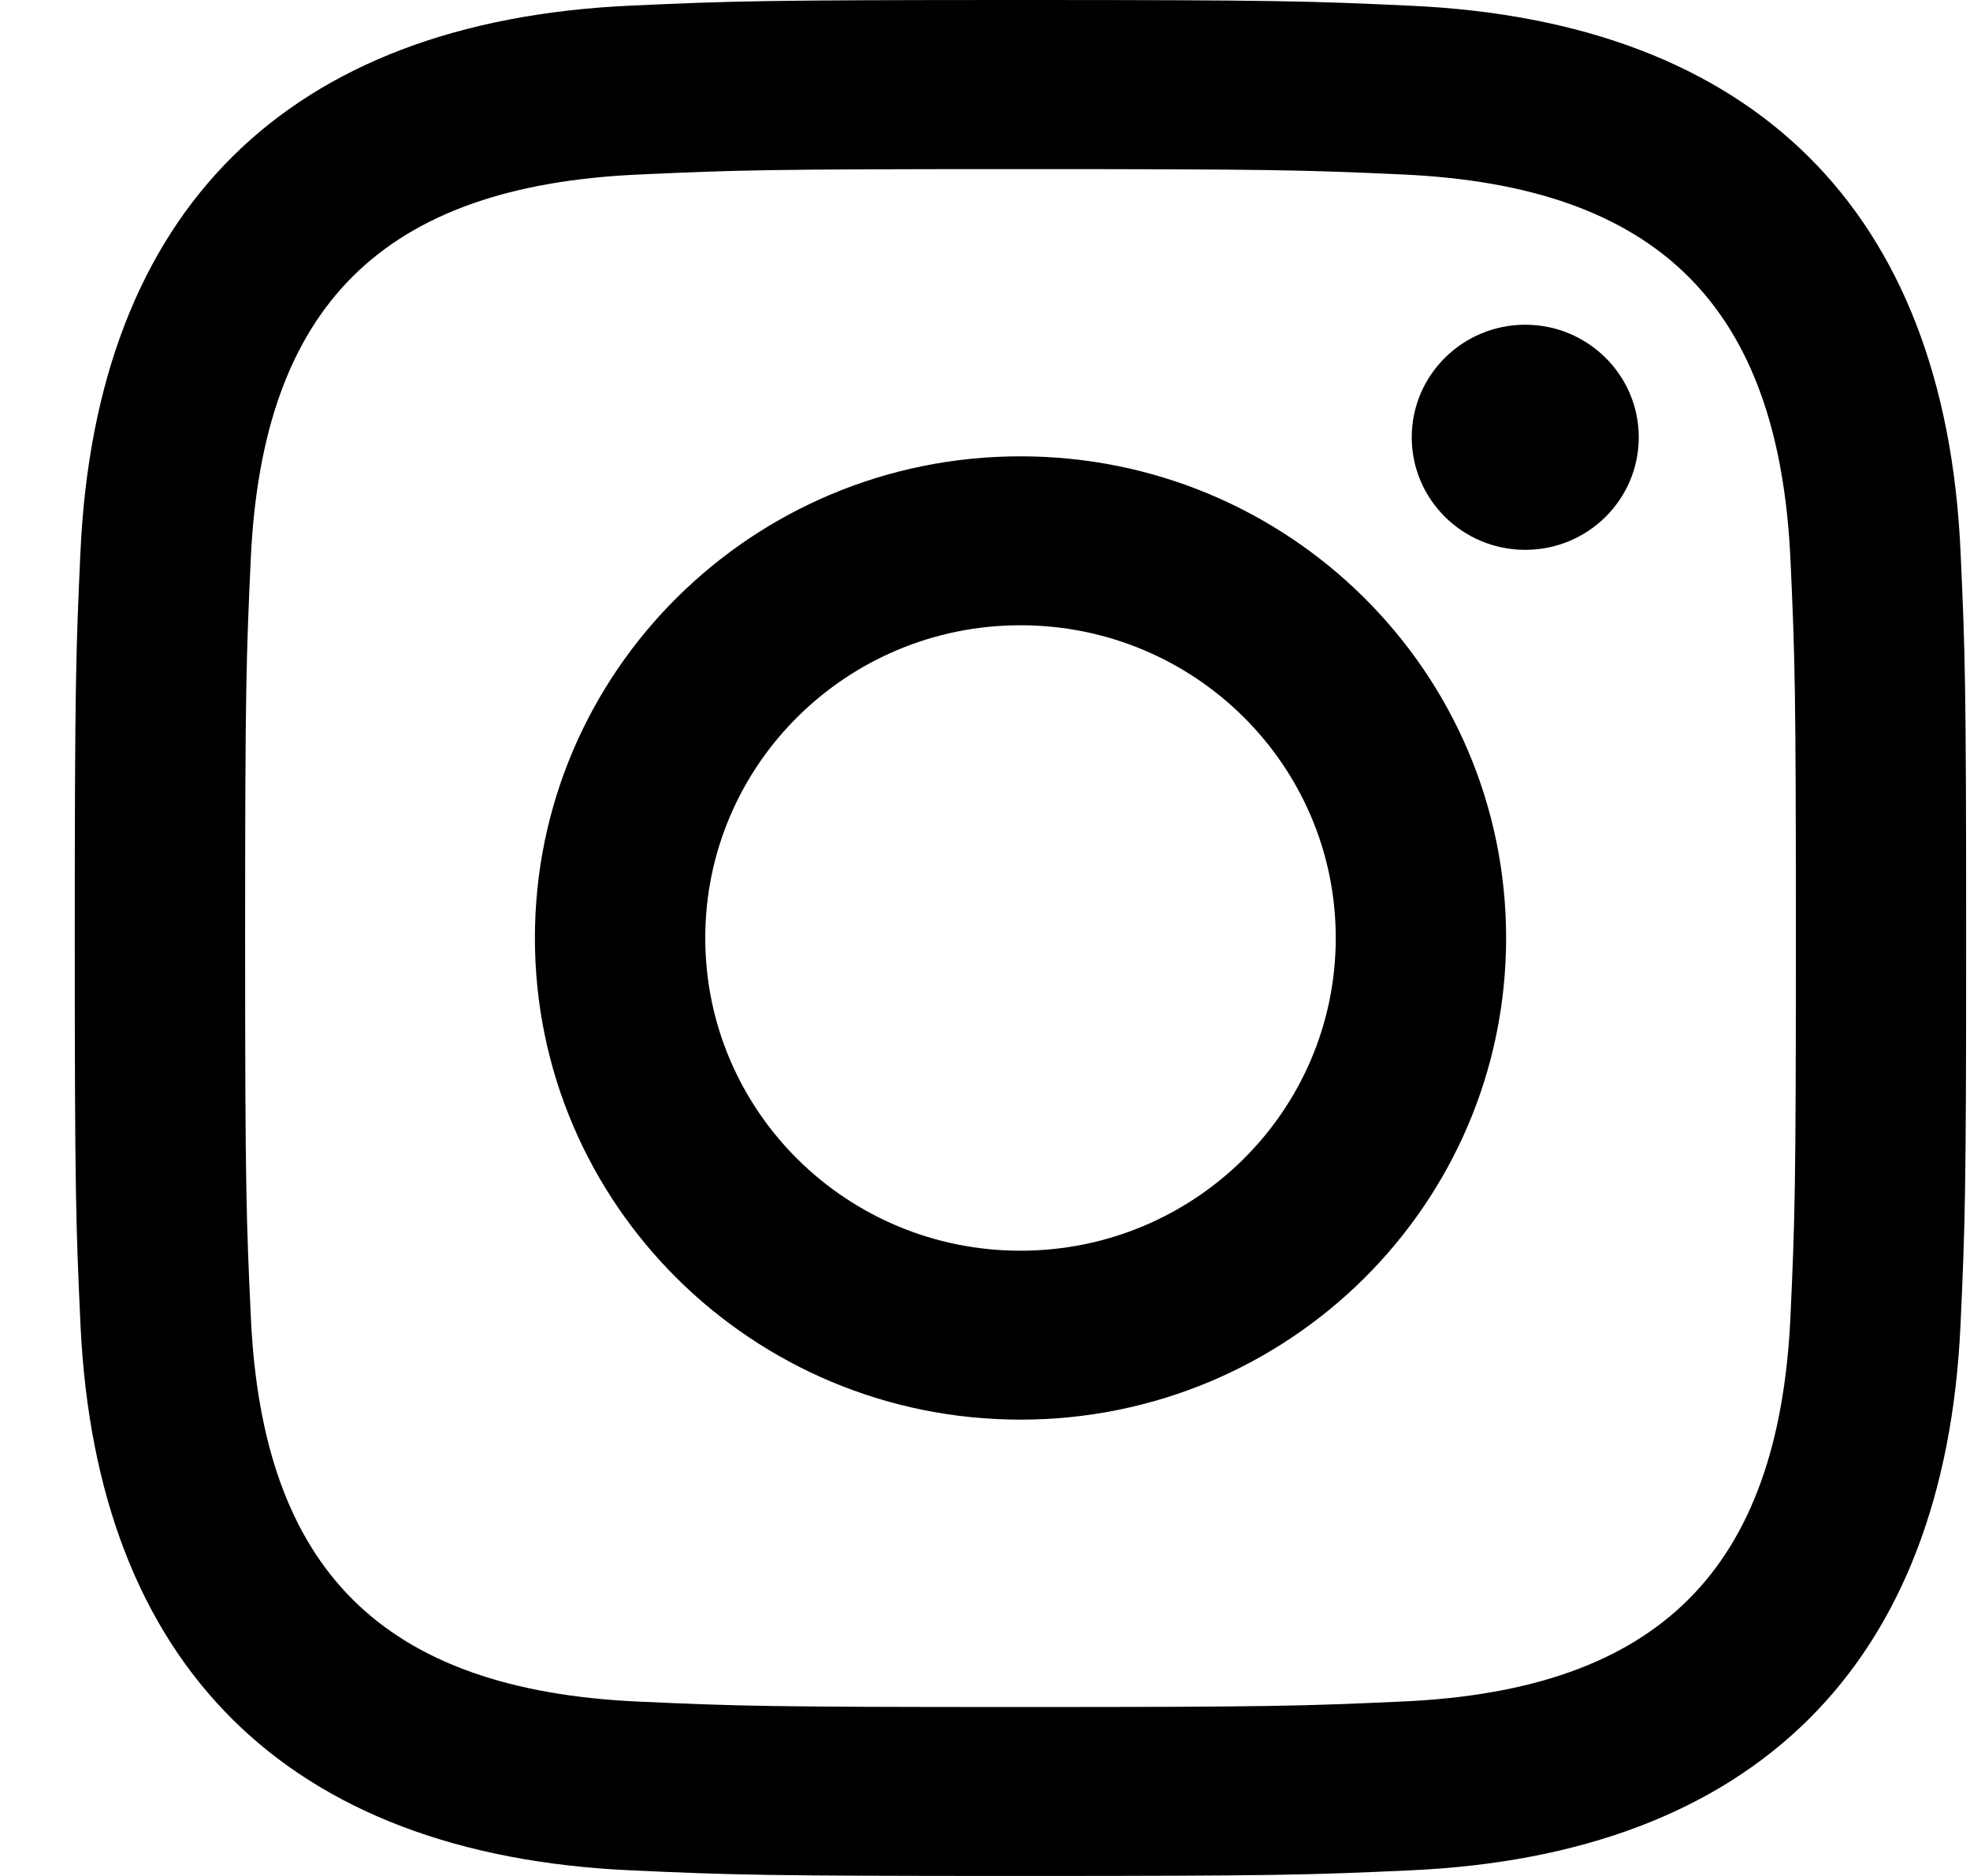
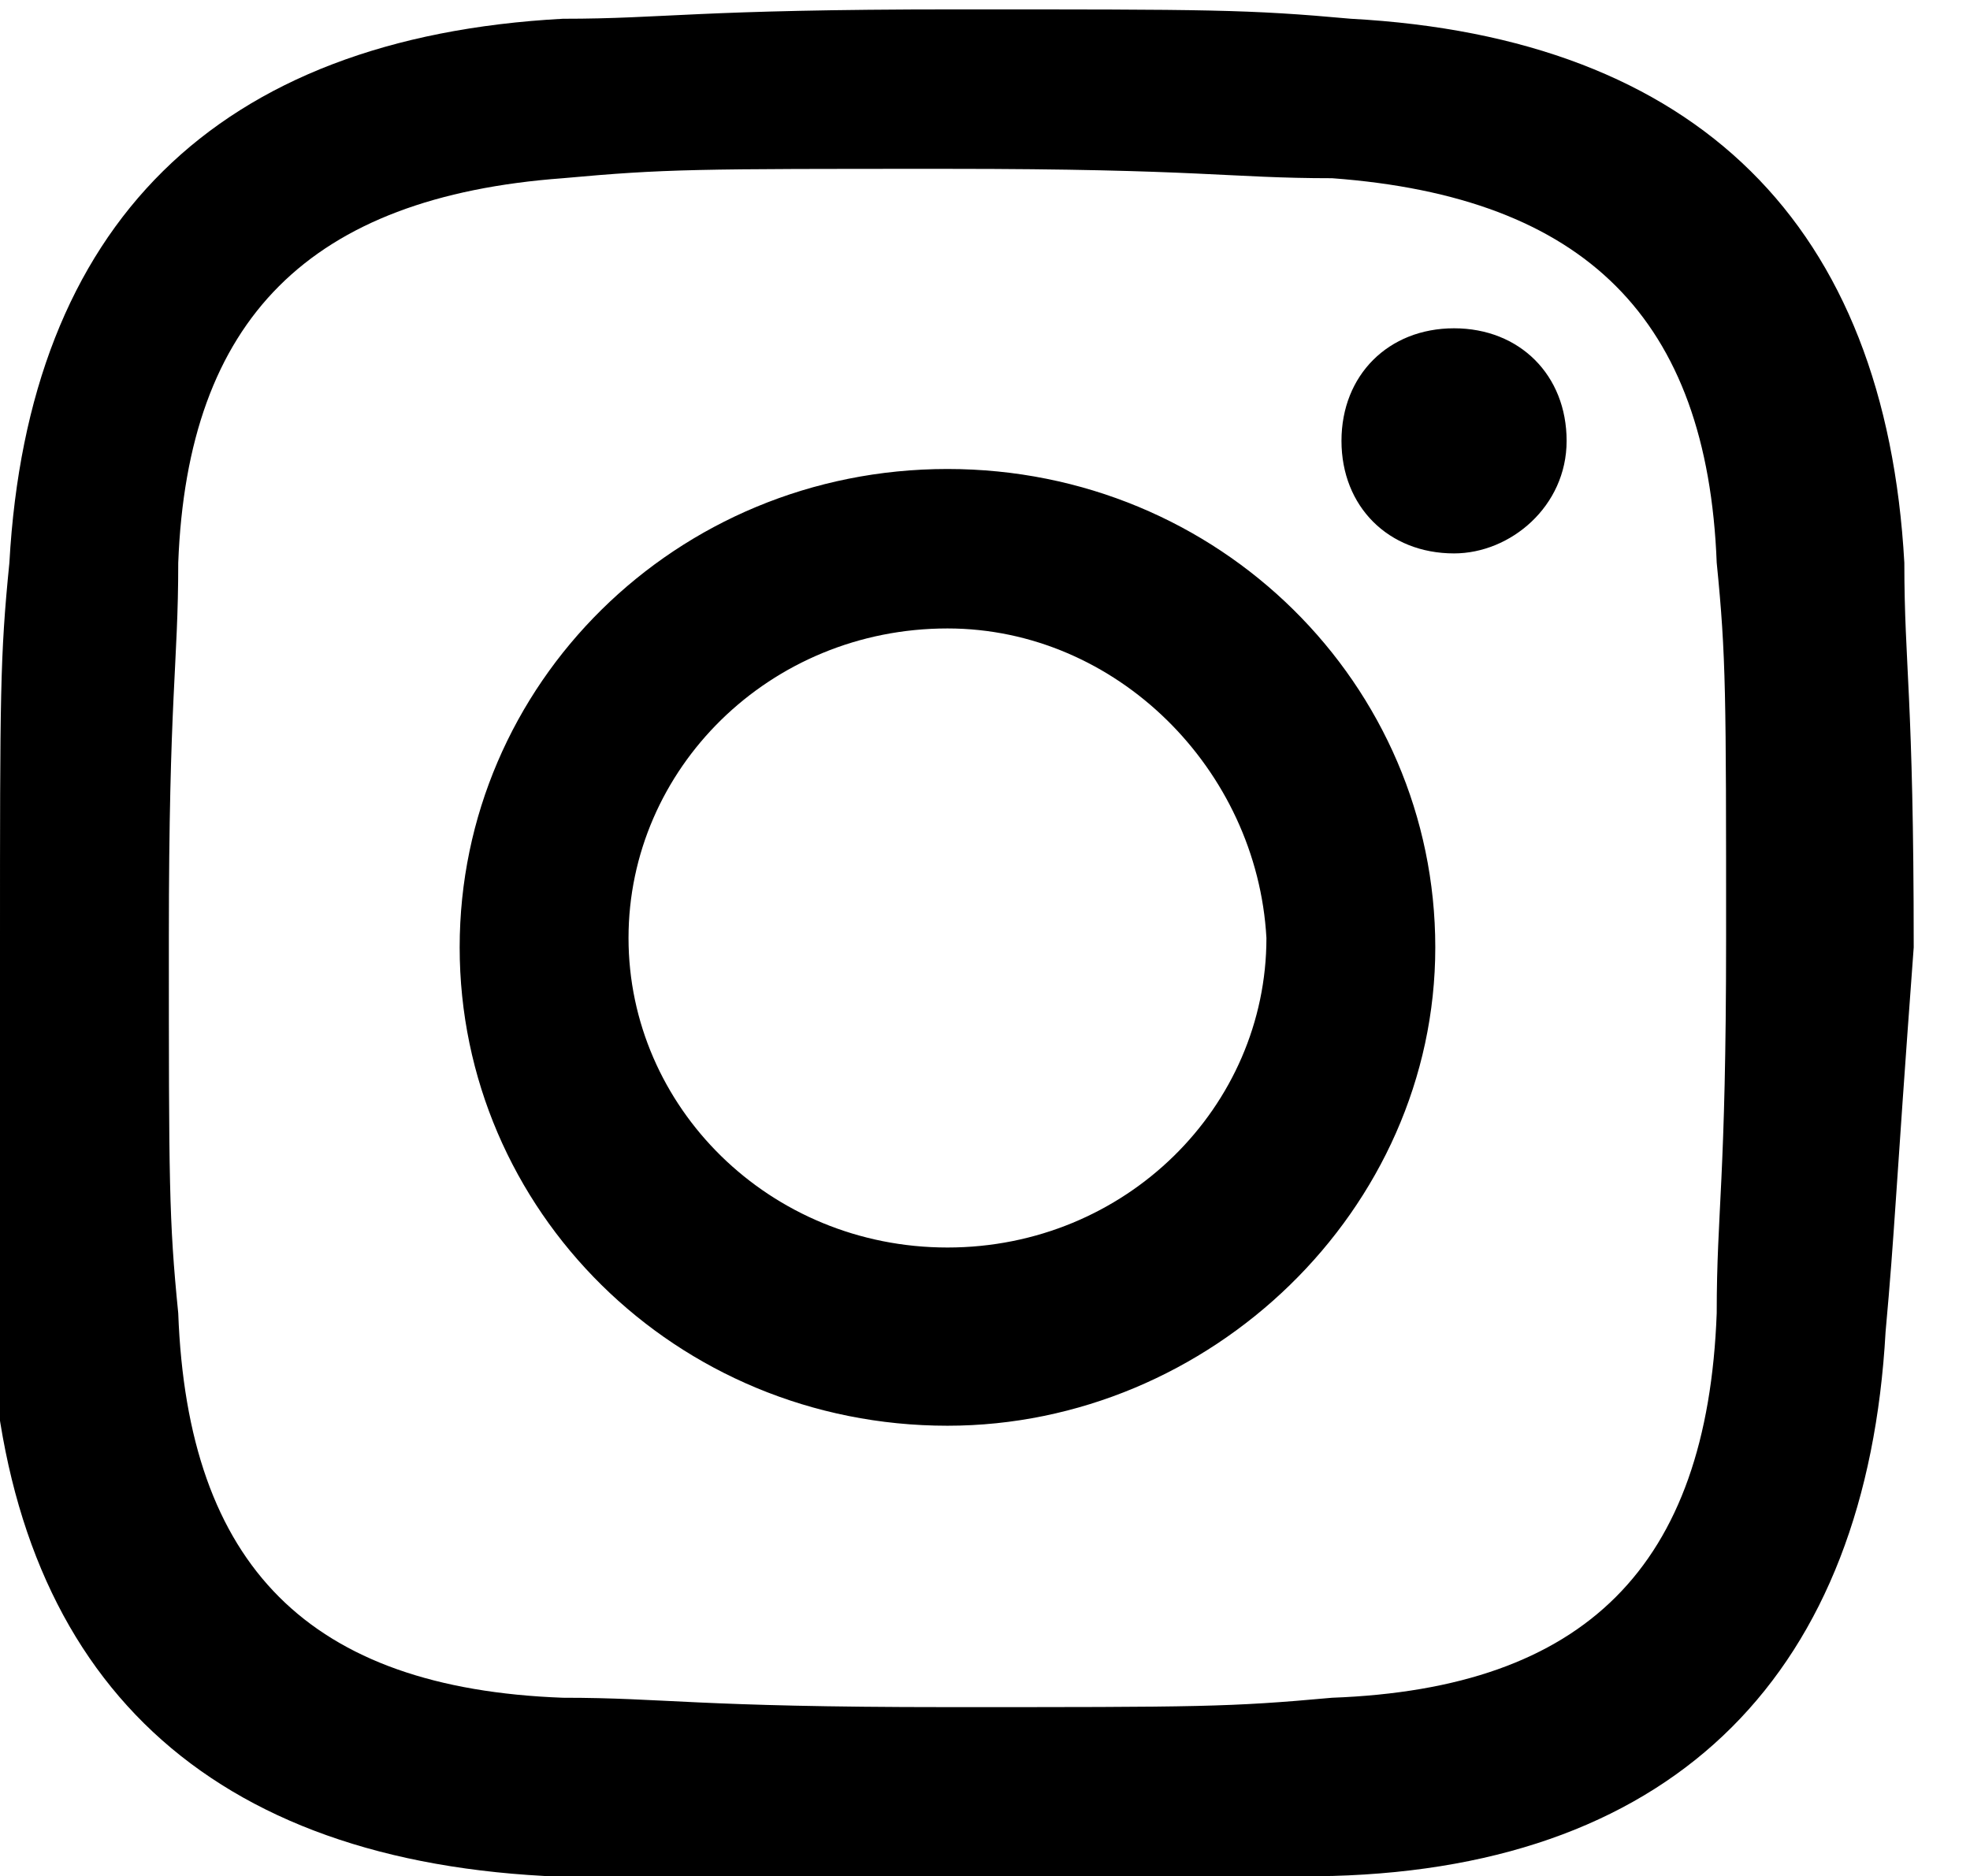
<svg xmlns="http://www.w3.org/2000/svg" aria-hidden="true" version="1.1" viewBox="0 0 21 20">
-   <path d="M346.878 59.666C345.022 59.666 343.518 61.159 343.518 63C343.518 64.843 345.022 66.334 346.878 66.334C348.735 66.334 350.239 64.841 350.239 63C350.239 61.159 348.735 59.666 346.878 59.666ZM350.952 54.86C349.89 54.812 349.57 54.803 346.878 54.803C344.187 54.803 343.868 54.812 342.804 54.861C340.07 54.984 338.797 56.27 338.673 58.96C338.625 60.014 338.613 60.33 338.613 63C338.613 65.67 338.625 65.986 338.674 67.043C338.797 69.726 340.066 71.017 342.806 71.141C343.867 71.189 344.187 71.199 346.878 71.199C349.571 71.199 349.89 71.188 350.954 71.14C353.688 71.017 354.96 69.729 355.086 67.041C355.134 65.986 355.144 65.67 355.144 63C355.144 60.33 355.134 60.014 355.086 58.96C354.96 56.27 353.684 54.984 350.952 54.86ZM346.878 68.135C344.02 68.135 341.702 65.836 341.702 63C341.702 60.164 344.019 57.865 346.878 57.865C349.736 57.865 352.055 60.164 352.055 63C352.055 65.836 349.738 68.135 346.878 68.135ZM352.259 58.862C351.591 58.862 351.049 58.325 351.049 57.662C351.049 57 351.591 56.462 352.259 56.462C352.927 56.462 353.469 57 353.469 57.662C353.469 58.325 352.928 58.862 352.259 58.862ZM356.899 67.123C356.734 70.759 354.692 72.774 351.036 72.94C349.959 72.989 349.617 73 346.878 73C344.14 73 343.799 72.989 342.723 72.94C339.058 72.774 337.027 70.755 336.858 67.123C336.809 66.056 336.797 65.716 336.797 63C336.797 60.285 336.809 59.944 336.858 58.876C337.027 55.241 339.061 53.226 342.723 53.06C343.799 53.011 344.14 53 346.878 53C349.617 53 349.959 53.011 351.036 53.061C354.7 53.227 356.734 55.25 356.899 58.877C356.948 59.944 356.959 60.285 356.959 63C356.959 65.716 356.948 66.056 356.899 67.123Z " fill-opacity="1" transform="matrix(1,0,0,1,-336,-53)" />
+   <path d="M10.1,6.7c-1.9,0-3.4,1.5-3.4,3.3c0,1.8,1.5,3.3,3.4,3.3c1.9,0,3.4-1.5,3.4-3.3C13.4,8.2,11.9,6.7,10.1,6.7z    M14.2,1.9c-1.1,0-1.4-0.1-4.1-0.1c-2.7,0-3,0-4.1,0.1C3.3,2.1,2,3.4,1.9,6c0,1.1-0.1,1.4-0.1,4s0,3,0.1,4c0.1,2.7,1.4,4,4.1,4.1   c1.1,0,1.4,0.1,4.1,0.1c2.7,0,3,0,4.1-0.1c2.7-0.1,4-1.4,4.1-4.1c0-1.1,0.1-1.4,0.1-4s0-3-0.1-4C18.2,3.4,16.9,2.1,14.2,1.9z    M10.1,15.2c-2.9,0-5.2-2.3-5.2-5.1c0-2.8,2.3-5.1,5.2-5.1c2.9,0,5.2,2.3,5.2,5.1C15.3,12.9,12.9,15.2,10.1,15.2z M15.5,5.9   c-0.7,0-1.2-0.5-1.2-1.2c0-0.7,0.5-1.2,1.2-1.2s1.2,0.5,1.2,1.2C16.7,5.4,16.1,5.9,15.5,5.9z M20.1,14.2c-0.2,3.6-2.2,5.7-5.9,5.8   c-1.1,0-1.4,0.1-4.2,0.1c-2.7,0-3.1,0-4.2-0.1c-3.7-0.2-5.7-2.2-5.9-5.8C0,13.1,0,12.8,0,10.1C0,7.4,0,7,0.1,6   c0.2-3.6,2.2-5.6,5.9-5.8c1.1,0,1.4-0.1,4.2-0.1c2.7,0,3.1,0,4.2,0.1c3.7,0.2,5.7,2.2,5.9,5.8c0,1.1,0.1,1.4,0.1,4.1   C20.2,12.8,20.2,13.1,20.1,14.2z" />
</svg>
